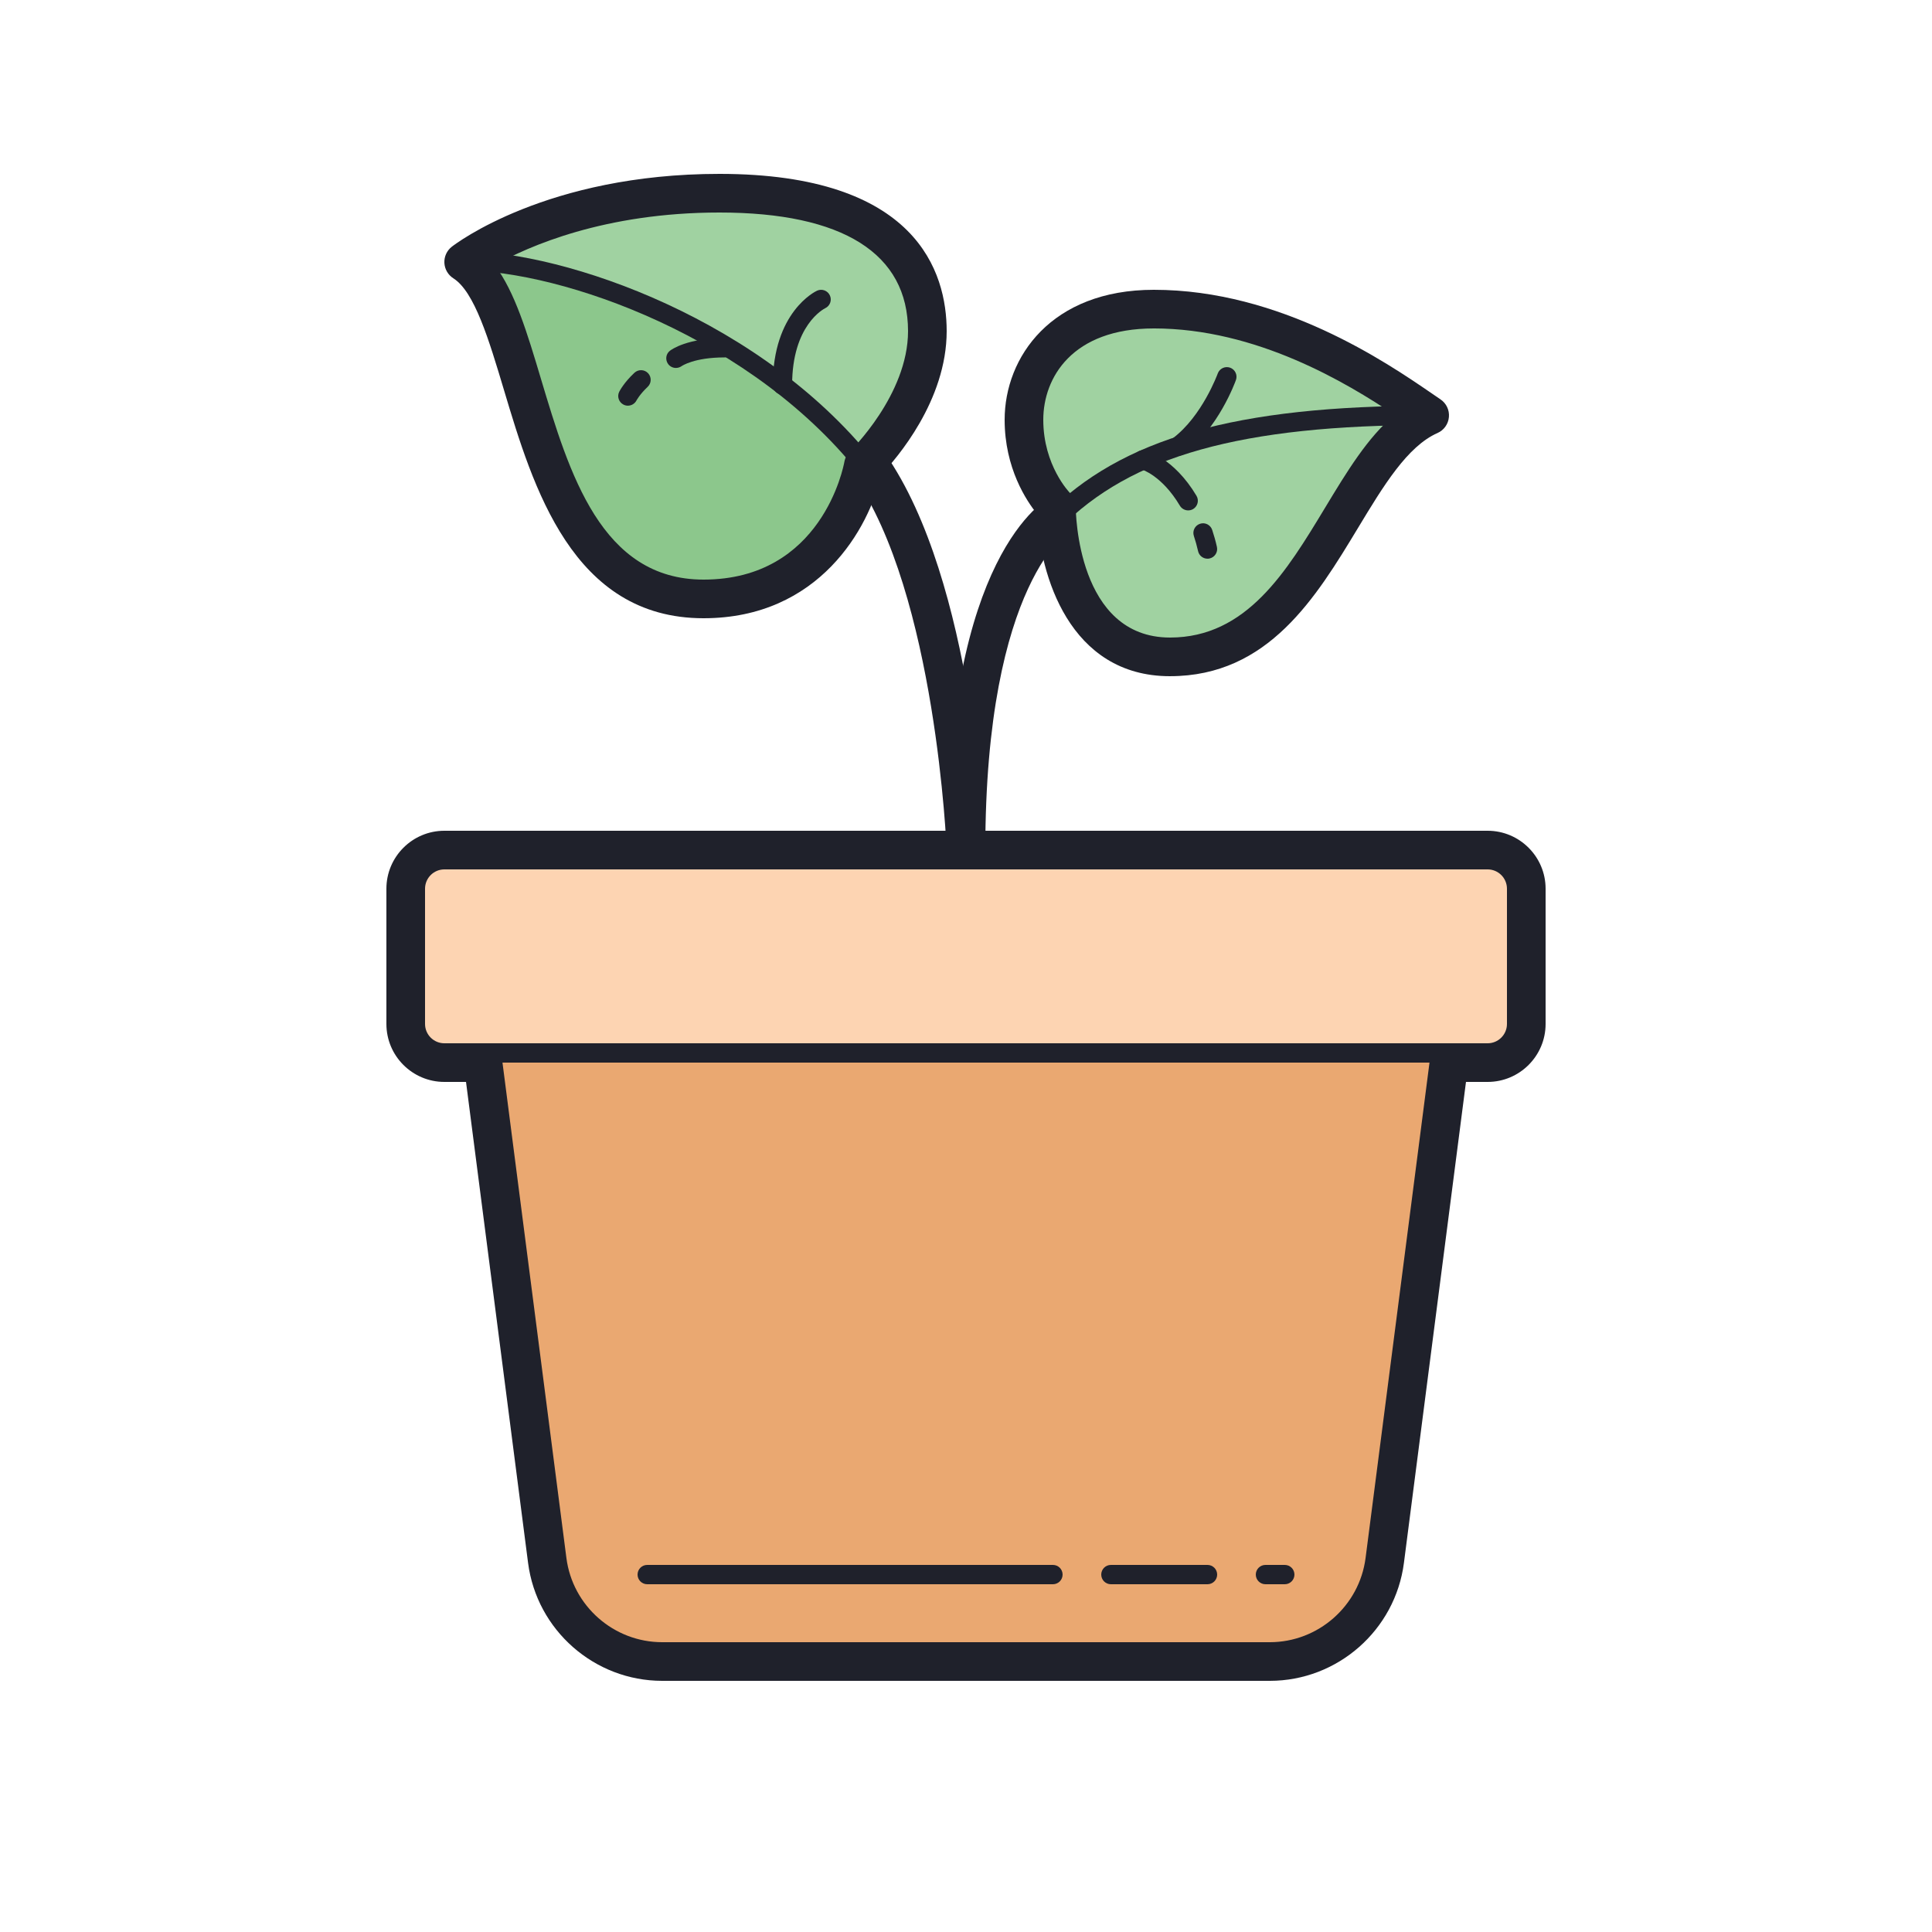
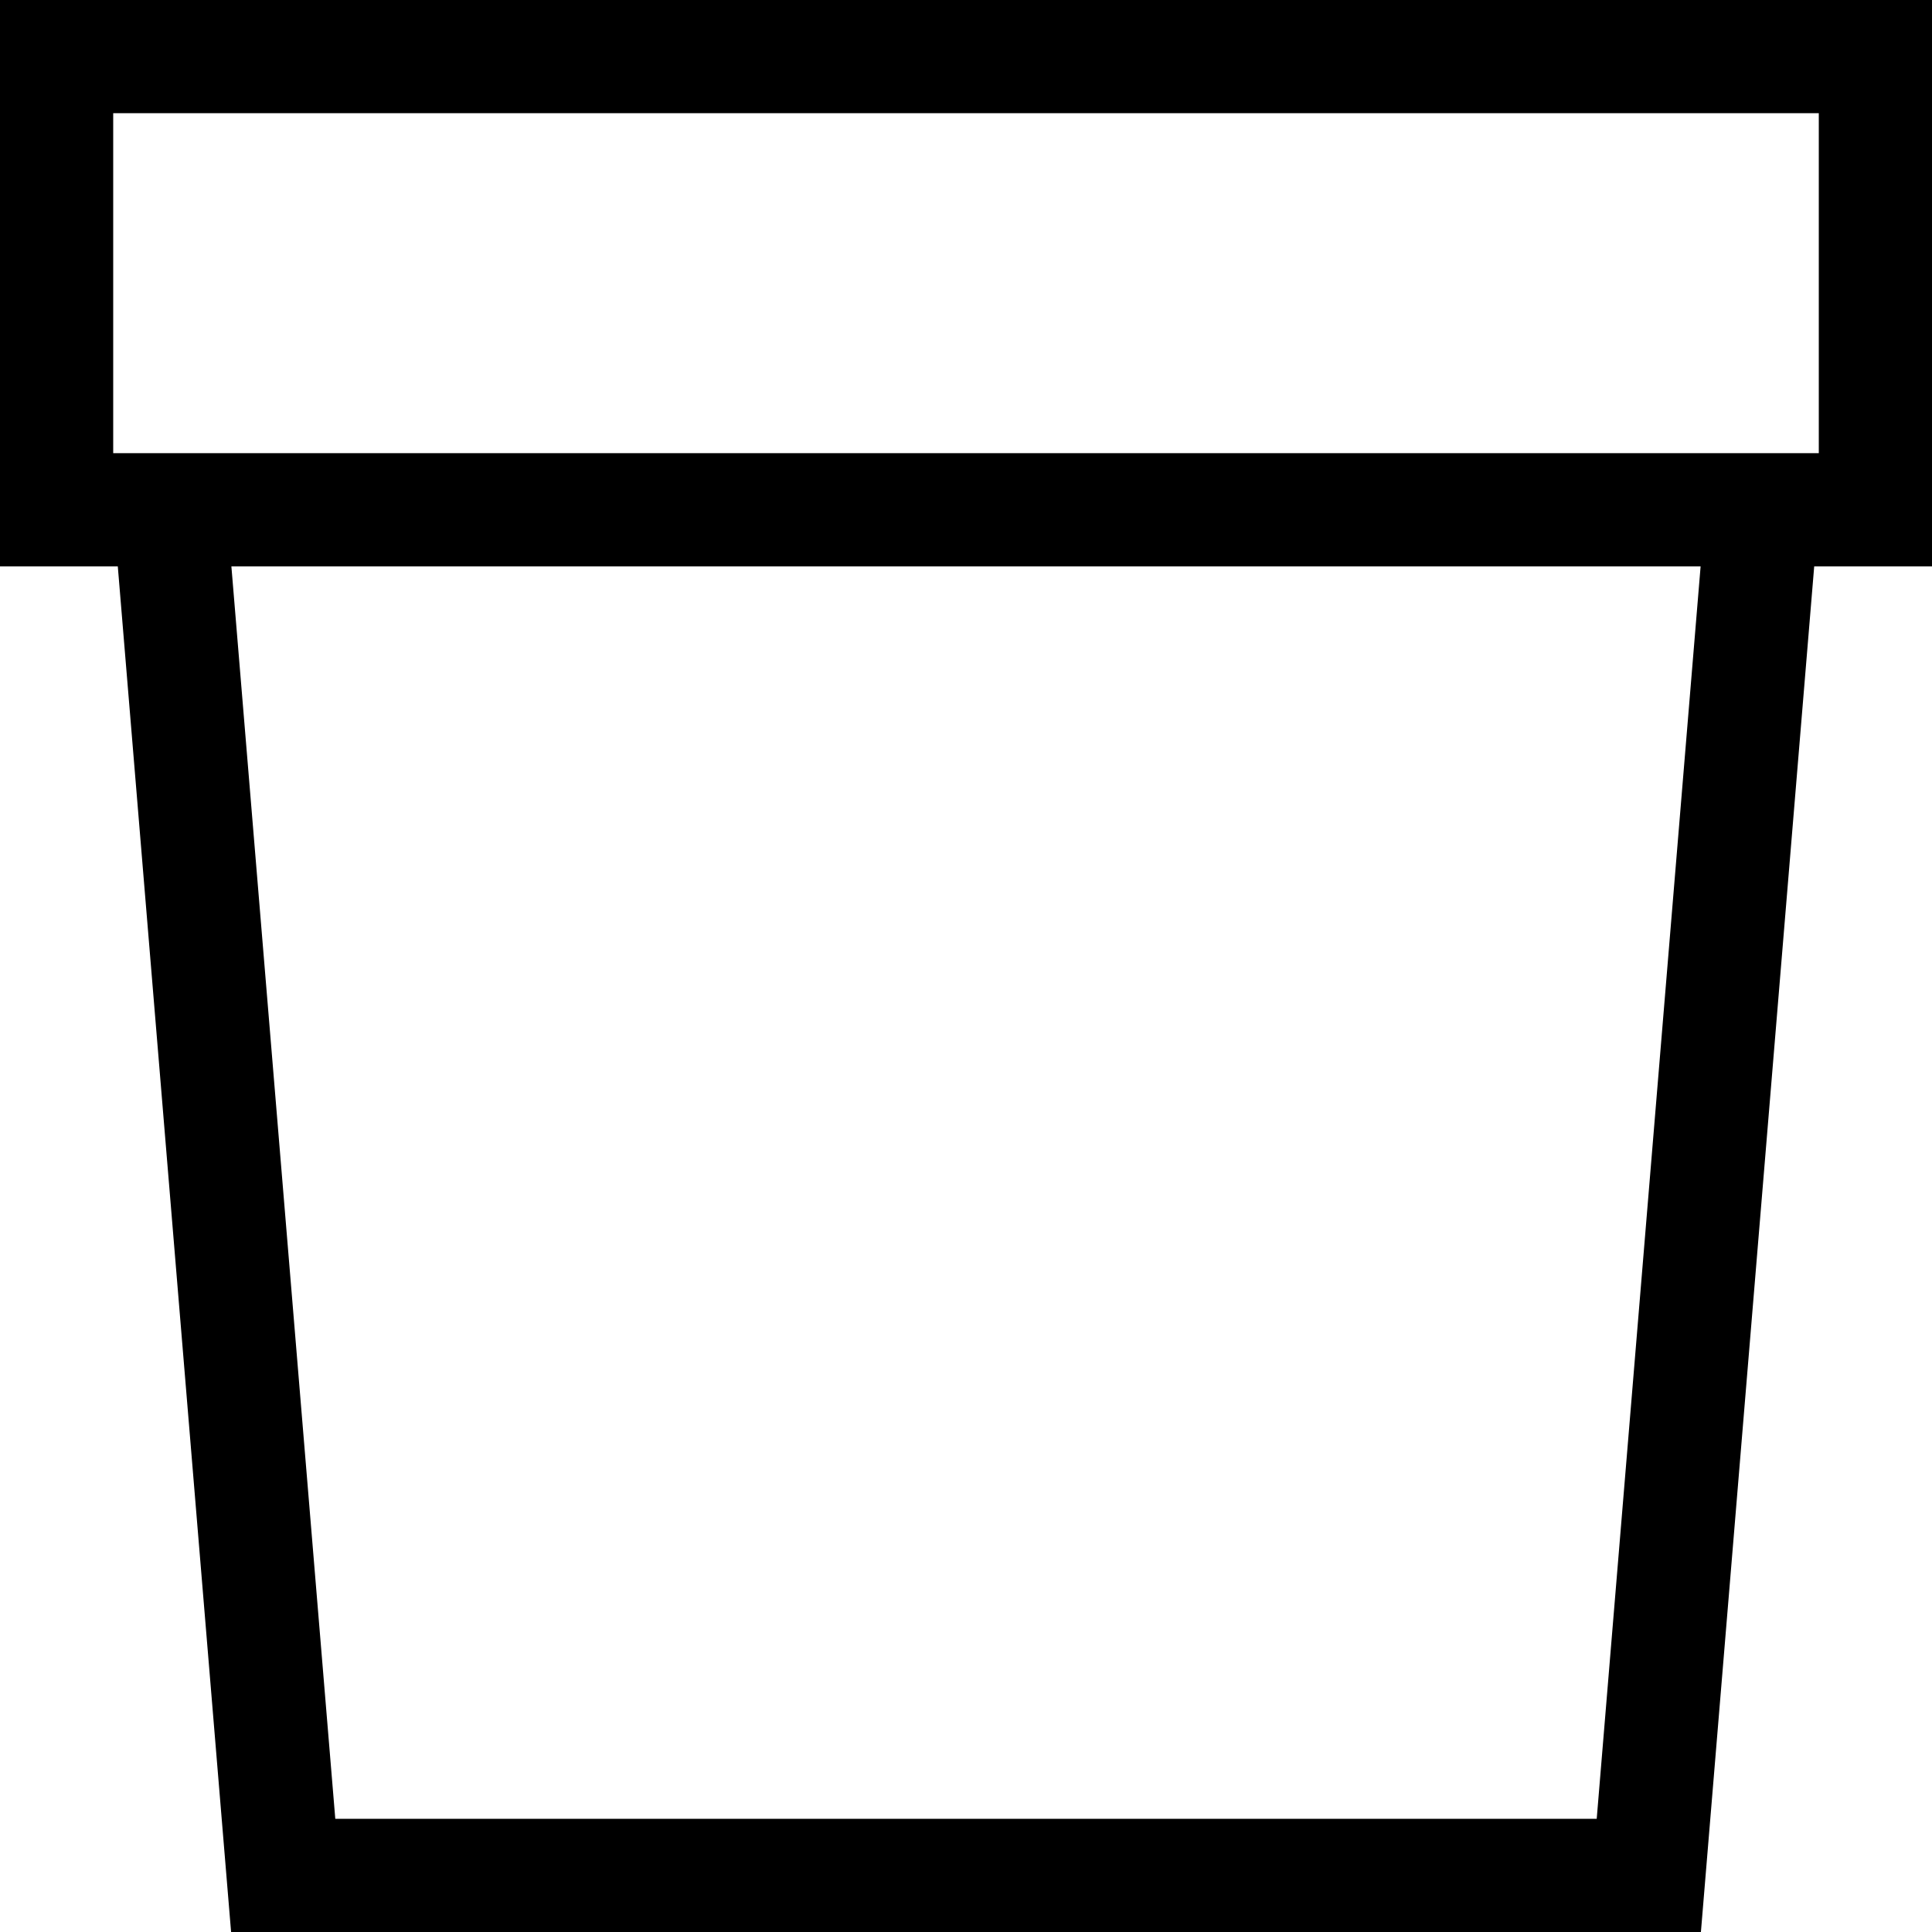
- <svg xmlns="http://www.w3.org/2000/svg" version="1.1" viewBox="0 0 172 172">
-   <g fill="none" fill-rule="nonzero" stroke="none" stroke-width="1" stroke-linecap="butt" stroke-linejoin="miter" stroke-miterlimit="10" stroke-dasharray="" stroke-dashoffset="0" font-family="none" font-weight="none" font-size="none" text-anchor="none" style="mix-blend-mode: normal">
-     <path d="M0,172v-172h172v172z" fill="none" />
+ <svg xmlns="http://www.w3.org/2000/svg" version="1.1" id="Capa_1" x="0px" y="0px" viewBox="0 0 512.032 512.032" style="enable-background:new 0 0 512.032 512.032;" xml:space="preserve">
+   <g>
    <g>
-       <path d="M129,94.6l-5.719,44.321c-0.664,5.146 -5.046,8.999 -10.236,8.999h-54.091c-5.189,0 -9.572,-3.853 -10.236,-8.999l-5.719,-44.321h-3.44c-1.901,0 -3.44,-1.539 -3.44,-3.44v-12.04c0,-1.901 1.539,-3.44 3.44,-3.44h92.88c1.901,0 3.44,1.539 3.44,3.44v12.04c0,1.901 -1.539,3.44 -3.44,3.44z" fill="#eaa871" />
-       <path d="M39.56,94.6h3.44h86h3.44c1.899,0 3.44,-1.541 3.44,-3.44v-12.04c0,-1.901 -1.541,-3.44 -3.44,-3.44h-92.88c-1.899,0 -3.44,1.539 -3.44,3.44v12.04c0,1.899 1.541,3.44 3.44,3.44z" fill="#fdd4b2" />
-       <path d="M76.867,41.418c0,0 5.693,-5.435 5.693,-11.937c0,-5.057 -2.847,-12.281 -18.505,-12.281c-14.945,0 -22.775,6.123 -22.775,6.123c6.662,4.226 4.983,29.997 21.352,29.997c12.098,0 14.235,-11.902 14.235,-11.902z" fill="#a0d2a1" />
-       <path d="M94.099,46.099c0.227,3.068 1.612,12.381 10.064,12.381c13.003,0 15.17,-17.983 23.117,-21.5c-16.063,0 -26.356,2.432 -33.181,9.119z" fill="#8cc78c" />
-       <path d="M41.412,23.225c-0.081,0.058 -0.132,0.098 -0.132,0.098c6.662,4.226 4.981,29.997 21.352,29.997c12.098,0 14.235,-11.902 14.235,-11.902c0,0 0.022,-0.022 0.062,-0.06c-10.019,-12.384 -27.107,-18.075 -35.516,-18.132z" fill="#8cc78c" />
-       <path d="M102.718,27.52c11.558,0 21.232,7.222 24.562,9.46c-7.946,3.517 -10.114,21.5 -23.117,21.5c-10.114,0 -10.114,-13.37 -10.114,-13.37c0,0 -2.89,-2.814 -2.89,-7.74c0,-4.926 3.612,-9.85 11.558,-9.85z" fill="#a0d2a1" />
-       <g fill="#1f212b">
-         <path d="M113.047,149.64h-54.094c-6.035,0 -11.168,-4.513 -11.94,-10.499l-5.525,-42.821h-1.928c-2.845,0 -5.16,-2.315 -5.16,-5.16v-12.04c0,-2.845 2.315,-5.16 5.16,-5.16h92.88c2.845,0 5.16,2.315 5.16,5.16v12.04c0,2.845 -2.315,5.16 -5.16,5.16h-1.928l-5.525,42.821c-0.772,5.986 -5.906,10.499 -11.94,10.499zM39.56,77.4c-0.949,0 -1.72,0.771 -1.72,1.72v12.04c0,0.949 0.771,1.72 1.72,1.72h3.44c0.865,0 1.596,0.642 1.706,1.5l5.719,44.321c0.55,4.276 4.217,7.499 8.528,7.499h54.092c4.31,0 7.977,-3.223 8.528,-7.499l5.719,-44.321c0.112,-0.858 0.843,-1.5 1.708,-1.5h3.44c0.949,0 1.72,-0.771 1.72,-1.72v-12.04c0,-0.949 -0.771,-1.72 -1.72,-1.72z" />
-         <path d="M129.86,94.6h-87.72c-0.475,0 -0.86,-0.385 -0.86,-0.86c0,-0.475 0.385,-0.86 0.86,-0.86h87.72c0.475,0 0.86,0.385 0.86,0.86c0,0.475 -0.385,0.86 -0.86,0.86z" />
-         <path d="M87.72,75.678h-3.44c0,-26.11 8.572,-31.147 9.551,-31.638l1.539,3.077c-0.045,0.026 -7.651,4.548 -7.651,28.561z" />
-         <path d="M84.282,75.742c-0.009,-0.227 -0.934,-22.845 -8.29,-33.373l2.819,-1.971c7.94,11.361 8.873,34.247 8.91,35.217z" />
-         <path d="M62.632,55.04c-11.681,0 -15.194,-11.73 -17.759,-20.298c-1.35,-4.51 -2.626,-8.77 -4.515,-9.967c-0.471,-0.301 -0.767,-0.81 -0.796,-1.369c-0.028,-0.557 0.218,-1.096 0.659,-1.44c0.339,-0.263 8.473,-6.486 23.834,-6.486c17.599,0 20.225,8.772 20.225,14.001c0,6.177 -4.448,11.33 -5.831,12.781c-1.058,4.713 -5.514,12.778 -15.817,12.778zM44.041,23.607c1.789,2.344 2.895,6.032 4.126,10.148c2.506,8.364 5.346,17.845 14.465,17.845c10.538,0 12.463,-10.059 12.541,-10.487c0.064,-0.356 0.243,-0.686 0.504,-0.939c0.05,-0.048 5.163,-5.026 5.163,-10.693c0,-6.909 -5.805,-10.561 -16.785,-10.561c-10.255,0 -17.047,3.02 -20.014,4.687z" />
-         <path d="M104.163,60.2c-8.977,0 -11.62,-9.078 -11.82,-14.426c-0.953,-1.168 -2.903,-4.09 -2.903,-8.402c0,-5.575 4.156,-11.572 13.278,-11.572c11.288,0 20.721,6.465 24.749,9.224l0.772,0.528c0.521,0.349 0.81,0.955 0.753,1.577c-0.053,0.624 -0.444,1.17 -1.017,1.422c-2.69,1.19 -4.816,4.708 -7.064,8.43c-3.744,6.195 -7.989,13.218 -16.749,13.218zM102.718,29.24c-7.262,0 -9.838,4.381 -9.838,8.132c0,4.085 2.346,6.486 2.37,6.508c0.33,0.323 0.518,0.765 0.519,1.228c0.002,0.476 0.132,11.651 8.394,11.651c6.822,0 10.372,-5.876 13.805,-11.557c1.935,-3.201 3.787,-6.269 6.19,-8.268c-4.288,-2.866 -12.303,-7.695 -21.44,-7.695z" />
-         <path d="M76.896,42.663c-9.715,-12.676 -26.995,-18.583 -35.616,-18.583v-1.72c8.963,0 26.913,6.121 36.98,19.257z" />
-         <path d="M94.352,47.044l-1.226,-1.206c6.682,-6.813 16.897,-9.718 34.154,-9.718v1.72c-16.749,0 -26.598,2.752 -32.928,9.204z" />
-         <path d="M69.66,35.133c-0.475,0 -0.86,-0.385 -0.86,-0.86c0,-6.495 3.777,-8.318 3.939,-8.394c0.432,-0.198 0.943,-0.012 1.142,0.42c0.198,0.428 0.014,0.937 -0.413,1.139c-0.139,0.069 -2.948,1.522 -2.948,6.835c0,0.475 -0.385,0.86 -0.86,0.86z" />
-         <path d="M104.92,40.57c-0.26,0 -0.519,-0.119 -0.688,-0.344c-0.284,-0.38 -0.206,-0.918 0.174,-1.204c2.618,-1.964 3.992,-5.733 4.006,-5.769c0.162,-0.447 0.65,-0.676 1.099,-0.521c0.447,0.16 0.681,0.652 0.521,1.099c-0.062,0.175 -1.553,4.29 -4.594,6.569c-0.157,0.115 -0.339,0.17 -0.518,0.17z" />
-         <path d="M60.176,32.757c-0.261,0 -0.521,-0.117 -0.688,-0.341c-0.28,-0.375 -0.217,-0.901 0.153,-1.189c0.15,-0.115 1.543,-1.127 4.859,-1.127c0.475,0 0.86,0.385 0.86,0.86c0,0.475 -0.385,0.86 -0.86,0.86c-2.707,0 -3.805,0.765 -3.815,0.774c-0.153,0.108 -0.332,0.162 -0.509,0.162z" />
-         <path d="M55.898,36.117c-0.131,0 -0.263,-0.031 -0.389,-0.095c-0.42,-0.215 -0.592,-0.726 -0.38,-1.147c0.04,-0.081 0.421,-0.814 1.35,-1.686c0.346,-0.323 0.891,-0.31 1.216,0.036c0.325,0.346 0.31,0.891 -0.036,1.216c-0.705,0.664 -0.991,1.204 -0.994,1.209c-0.155,0.296 -0.454,0.466 -0.767,0.466z" />
-         <path d="M105.78,45.439c-0.292,0 -0.578,-0.15 -0.74,-0.42c-1.619,-2.718 -3.414,-3.234 -3.49,-3.256c-0.456,-0.122 -0.729,-0.592 -0.611,-1.046c0.119,-0.458 0.588,-0.726 1.035,-0.619c0.103,0.026 2.53,0.662 4.546,4.042c0.244,0.408 0.108,0.936 -0.299,1.18c-0.139,0.081 -0.291,0.119 -0.442,0.119z" />
-         <path d="M107.5,49.739c-0.394,0 -0.752,-0.272 -0.839,-0.674c-0.108,-0.482 -0.236,-0.925 -0.375,-1.35c-0.15,-0.452 0.098,-0.937 0.547,-1.085c0.449,-0.153 0.937,0.098 1.085,0.547c0.157,0.475 0.301,0.972 0.421,1.515c0.103,0.464 -0.189,0.922 -0.654,1.027c-0.062,0.014 -0.126,0.021 -0.186,0.021z" />
-         <path d="M93.74,141.04h-36.12c-0.475,0 -0.86,-0.385 -0.86,-0.86c0,-0.475 0.385,-0.86 0.86,-0.86h36.12c0.475,0 0.86,0.385 0.86,0.86c0,0.475 -0.385,0.86 -0.86,0.86z" />
-         <path d="M107.5,141.04h-8.6c-0.475,0 -0.86,-0.385 -0.86,-0.86c0,-0.475 0.385,-0.86 0.86,-0.86h8.6c0.475,0 0.86,0.385 0.86,0.86c0,0.475 -0.385,0.86 -0.86,0.86z" />
-         <path d="M114.38,141.04h-1.72c-0.475,0 -0.86,-0.385 -0.86,-0.86c0,-0.475 0.385,-0.86 0.86,-0.86h1.72c0.475,0 0.86,0.385 0.86,0.86c0,0.475 -0.385,0.86 -0.86,0.86z" />
-       </g>
+       <path d="M0,0v150.105h31.219l30.026,361.927h389.542l30.026-361.927h31.219V0H0z M423.172,482.03H88.861L61.324,150.105h389.384    L423.172,482.03z M482.03,120.104H30.002V30.002H482.03V120.104z" />
    </g>
  </g>
+   <g>
+ </g>
+   <g>
+ </g>
+   <g>
+ </g>
+   <g>
+ </g>
+   <g>
+ </g>
+   <g>
+ </g>
+   <g>
+ </g>
+   <g>
+ </g>
+   <g>
+ </g>
+   <g>
+ </g>
+   <g>
+ </g>
+   <g>
+ </g>
+   <g>
+ </g>
+   <g>
+ </g>
+   <g>
+ </g>
</svg>
